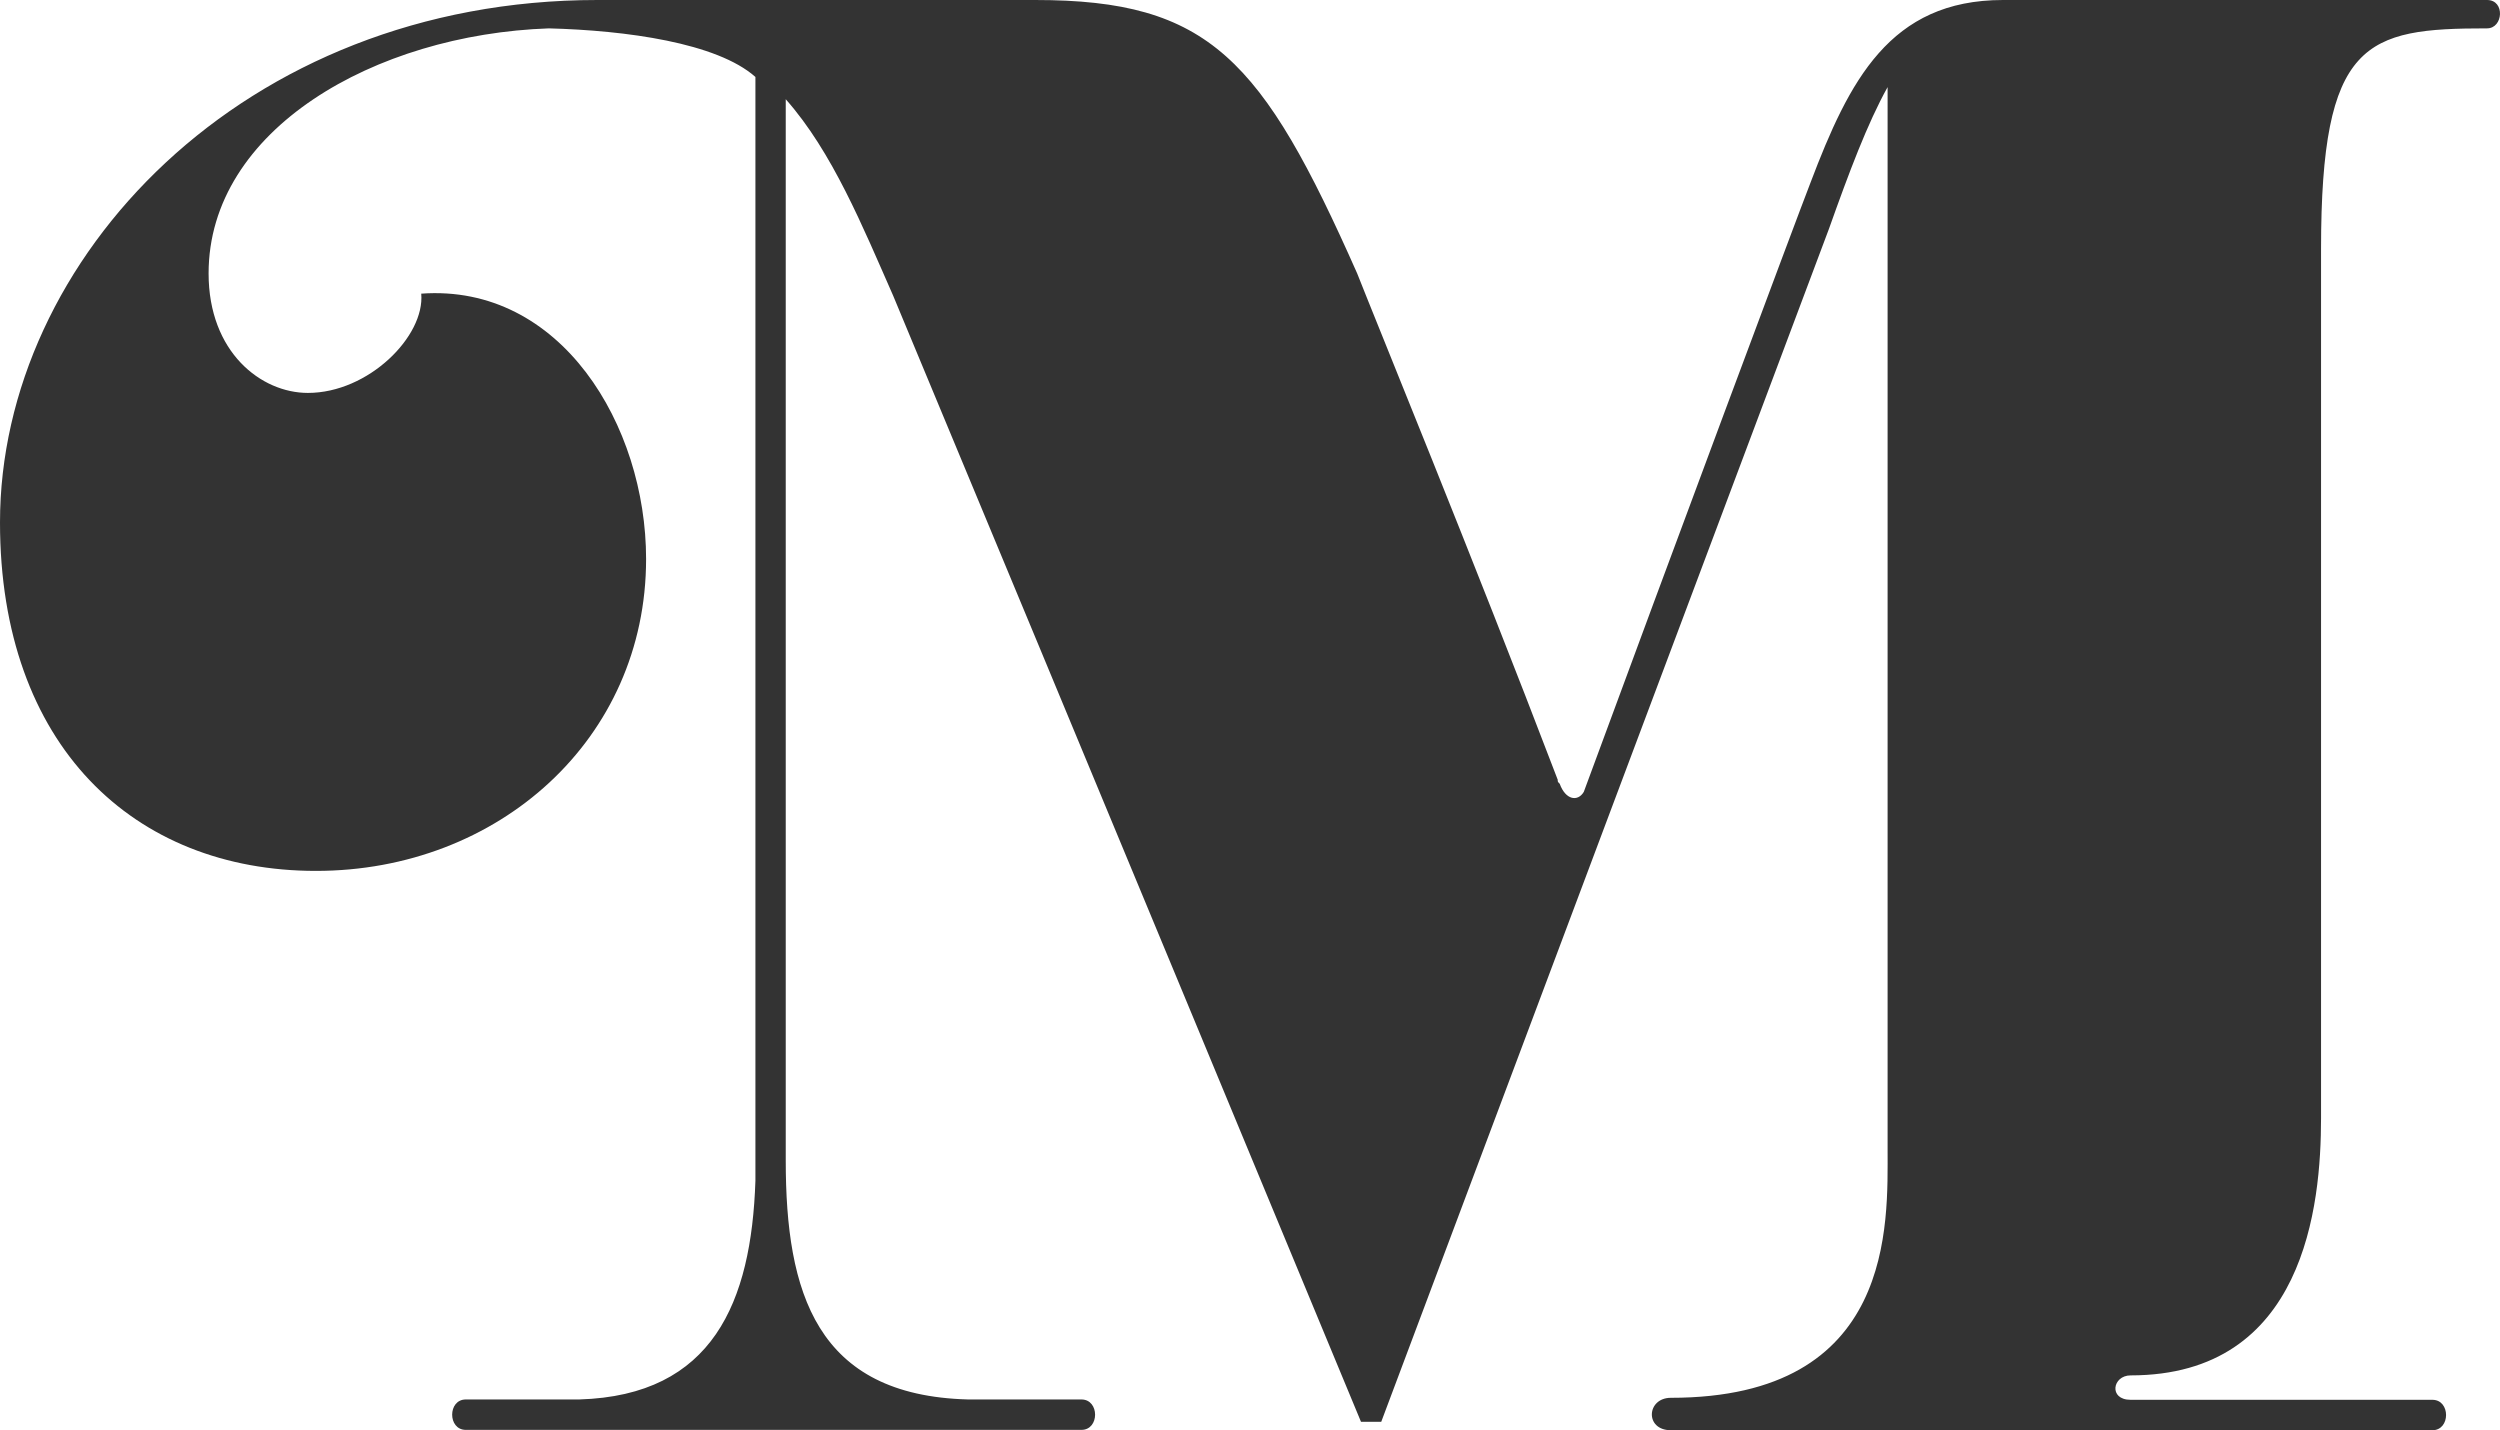
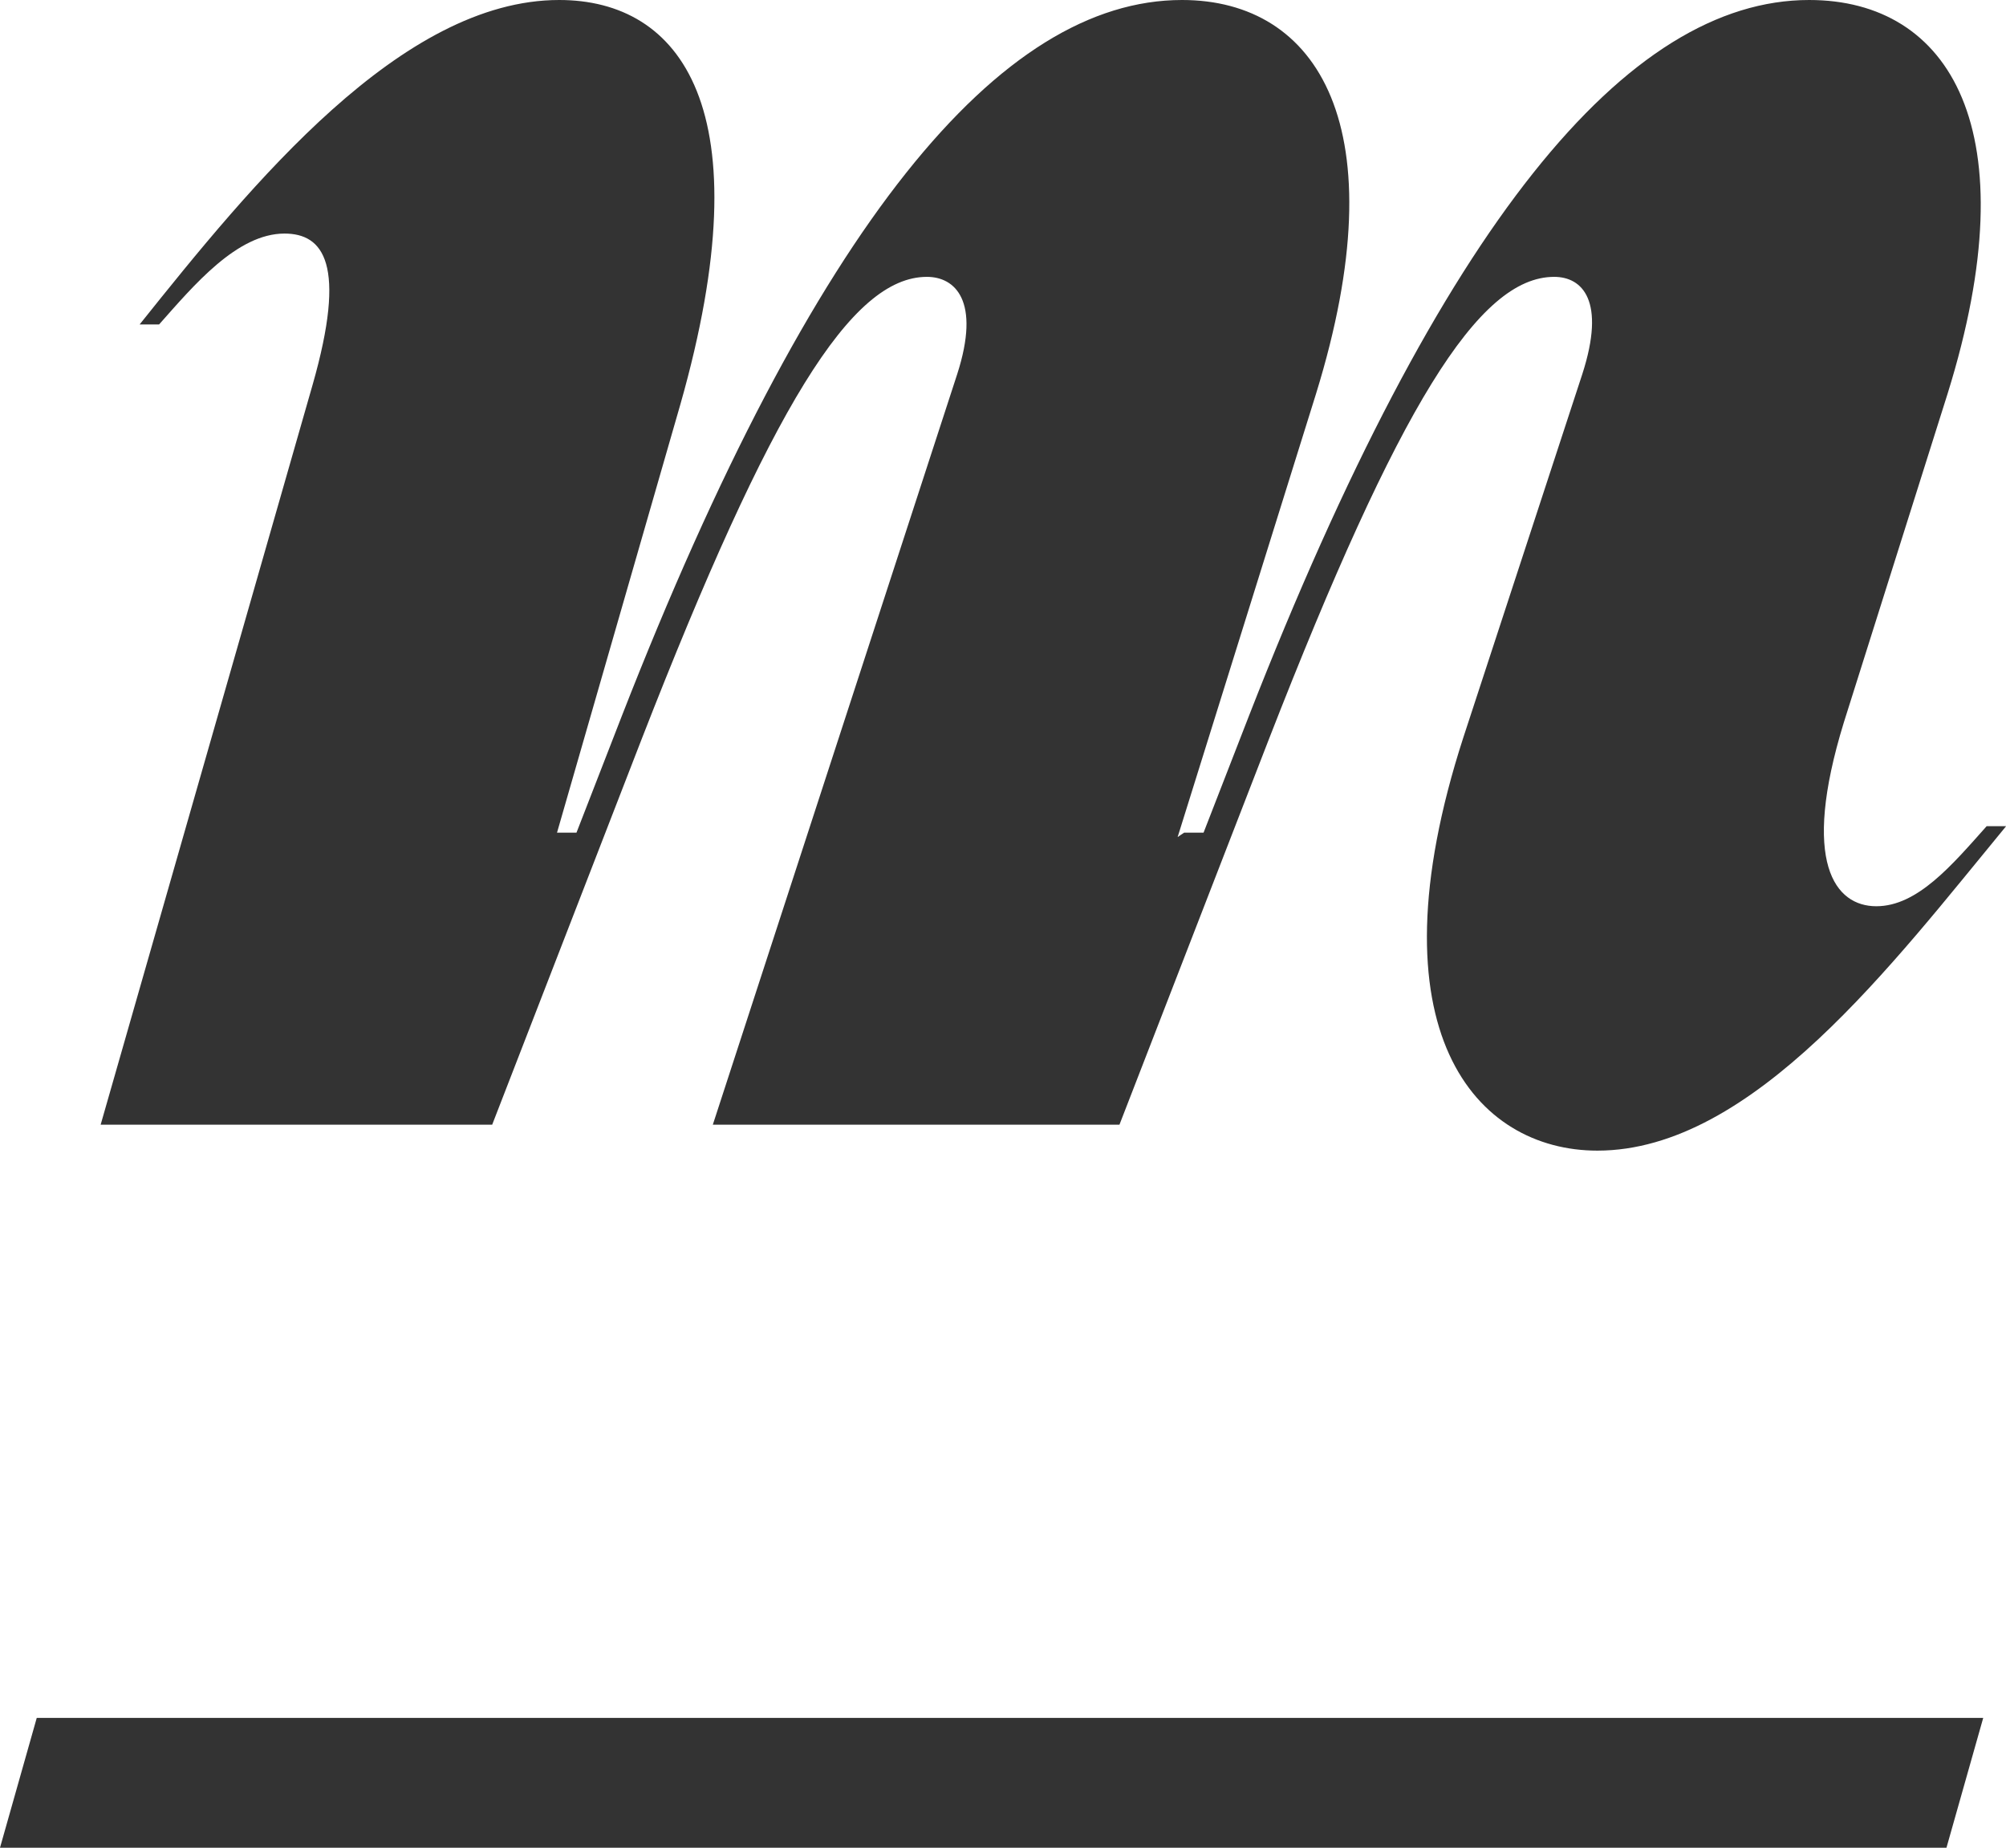
- <svg xmlns="http://www.w3.org/2000/svg" viewBox="0 0 512 292.84">
+ <svg xmlns="http://www.w3.org/2000/svg" width="211.29" height="194.61" viewBox="0 0 211.29 194.61">
  <defs>
-     <style>.cls-1{fill:#333}</style>
+     <style>
+       path {
+         fill: #333;
+       }
+     </style>
  </defs>
-   <path class="cls-1" d="M324.36 162.18c17.42-47.29 43.55-117.38 46.46-124.85C378.7 16.59 387 0 410.22 0h99.13c3.74 0 3.32 5.81 0 5.81-24.88 0-34 2.49-34 45.21V229c0 17.84-3.32 52.68-39 52.68-3.73 0-4.56 5 0 5h61.8c3.74 0 3.74 6.23 0 6.23H342.2c-5.4 0-5-6.64 0-6.64 46 0 44.38-35.67 44.38-51V17.84c-4.15 7.46-7.88 17.42-12 29l-91.7 244.34h-4.15s-60.55-146-95.81-230.62c-6.22-14.1-12.44-29.45-22-40.24v217.35c0 27 6.22 48.12 37.33 48.94h23.22c3.74 0 3.74 6.23 0 6.23H95.4c-3.73 0-3.73-6.23 0-6.23h23.23c27.37-.82 35.25-19.91 36.08-44.79V15.76c-7.88-7-26.54-9.54-42.3-9.95C76.73 7.05 42.72 26.55 42.72 56c0 16.17 10.79 24.47 20.33 24.47 12.44 0 24-11.62 23.22-20.33 28.62-2.07 46.05 27 46.05 54.34 0 36.92-30.28 63.88-67.61 63.88S0 152.64 0 107C0 53.09 49.77 0 122.36 0H212c35.68 0 46.46 12 65.95 56 3.74 9.54 23.65 58.06 41.07 103.69 0 .42 0 .42.41.83 1.2 3.32 3.69 3.73 4.93 1.66z" />
+   <path d="m29.97,24.6c-5.01,0-9.57,5.47-13.21,9.57h-2.05C26.55,19.36,42.27,0,58.9,0c12.76,0,21.64,11.39,12.76,42.6l-12.99,45.1h2.05l4.78-12.3C85.78,23.46,105.37,0,124.5,0c14.35,0,22.78,13.44,14.12,41.46l-14.58,46.7.68-.46h2.05l4.78-12.3C151.84,23.46,171.43,0,190.56,0c14.81,0,23.24,13.67,14.58,41.46l-10.93,34.63c-4.56,14.81-.91,19.36,3.42,19.36s7.97-4.33,11.62-8.43h2.05c-11.84,14.35-26.65,34.17-43.05,34.17-12.76,0-24.15-12.53-14.12-43.51l12.53-38.27c2.51-7.75,0-10.25-2.96-10.25-7.97,0-16.4,13.67-30.07,48.75l-15.72,40.55h-42.83l25.74-79.05c2.5-7.75-.23-10.25-3.19-10.25-7.97,0-16.4,13.67-30.07,48.75l-15.72,40.55H10.6l22.32-77.91c3.65-12.76,1.14-15.95-2.96-15.95Z" />
+   <path d="m208.89,180.94l-3.87,13.67H0l3.87-13.67h205.02Z" />
</svg>
